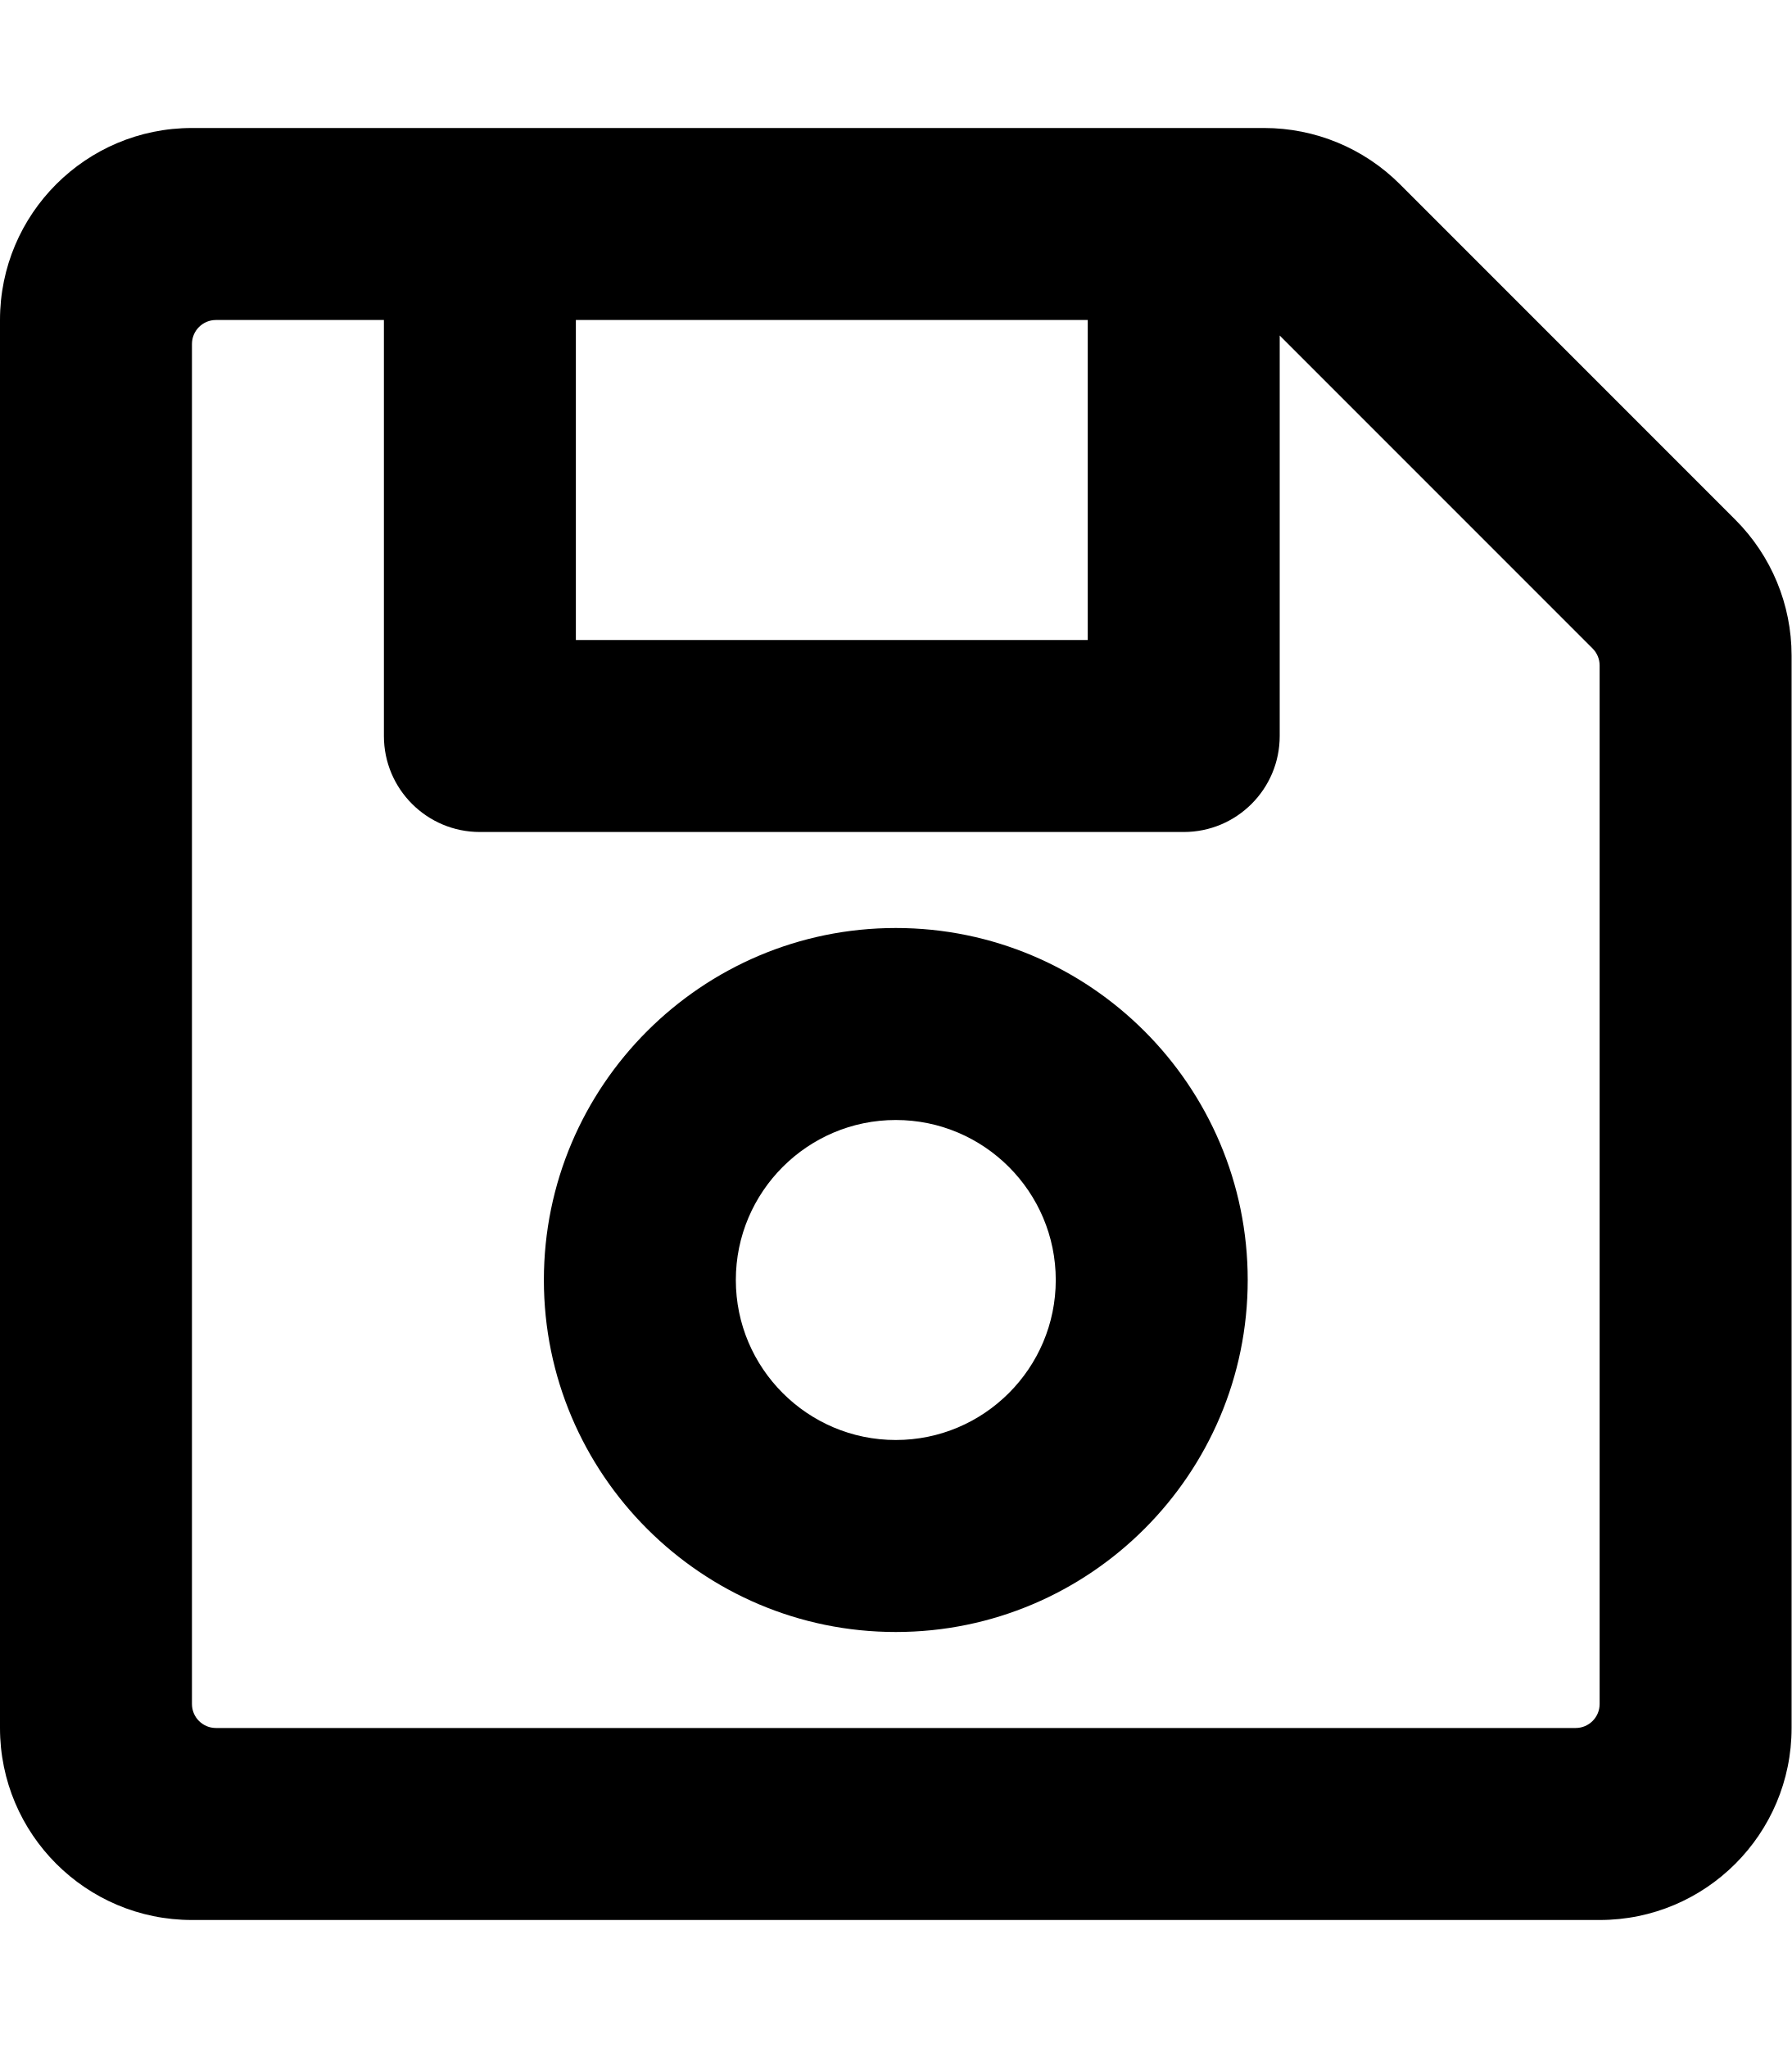
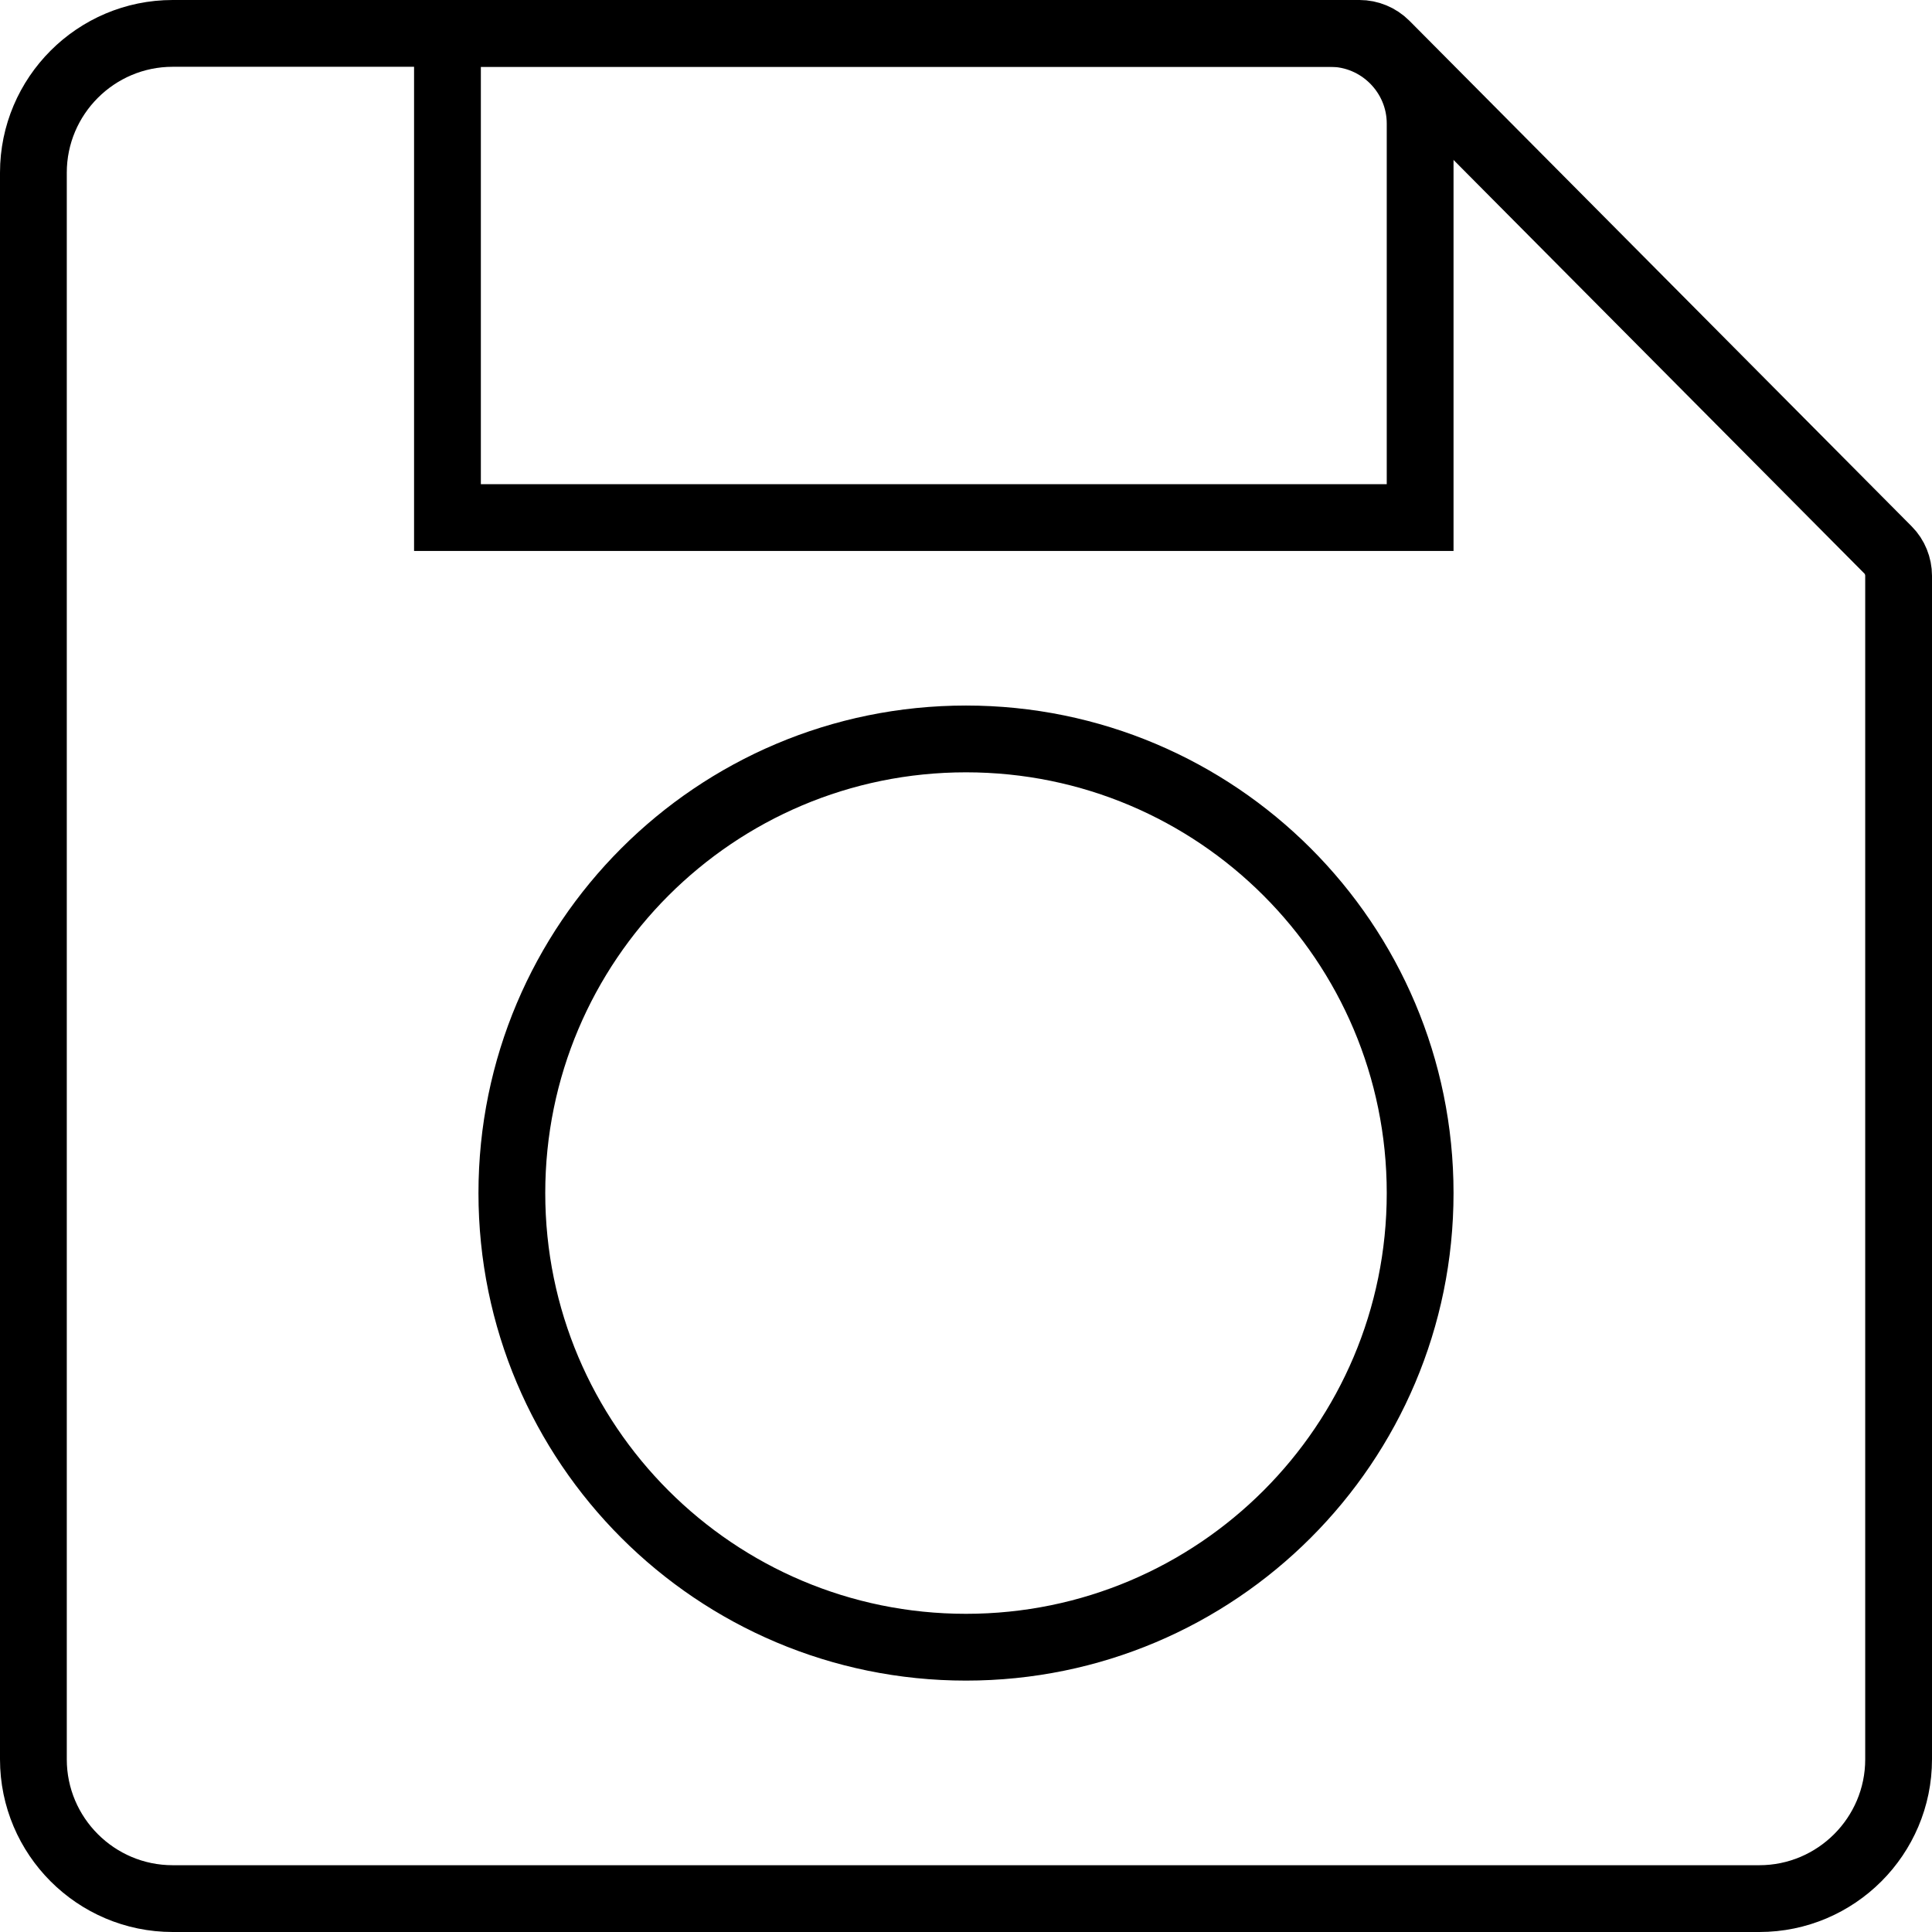
- <svg xmlns="http://www.w3.org/2000/svg" viewBox="0 0 448 512">
-   <path d="M433.941 129.941l-83.882-83.882A48 48 0 0 0 316.118 32H48C21.49 32 0 53.49 0 80v352c0 26.51 21.49 48 48 48h352c26.51 0 48-21.49 48-48V163.882a48 48 0 0 0-14.059-33.941zM272 80v80H144V80h128zm122 352H54a6 6 0 0 1-6-6V86a6 6 0 0 1 6-6h42v104c0 13.255 10.745 24 24 24h176c13.255 0 24-10.745 24-24V83.882l78.243 78.243a6 6 0 0 1 1.757 4.243V426a6 6 0 0 1-6 6zM224 232c-48.523 0-88 39.477-88 88s39.477 88 88 88 88-39.477 88-88-39.477-88-88-88zm0 128c-22.056 0-40-17.944-40-40s17.944-40 40-40 40 17.944 40 40-17.944 40-40 40z" />
+ <svg xmlns="http://www.w3.org/2000/svg" version="1.1" id="Capa_1" x="0px" y="0px" viewBox="0 0 405 405" style="enable-background:new 0 0 405 405;" xml:space="preserve">
+   <style type="text/css">
+ 	.st0{fill:none;stroke:#000000;stroke-width:14;stroke-miterlimit:10;}
+ </style>
+   <circle class="st0" cx="202.5" cy="250.1" r="95.2" />
+   <path class="st0" d="M368.8,398H36.2C20.1,398,7,384.9,7,368.8V36.2C7,20.1,20.1,7,36.2,7H285c2,0,4,0.8,5.5,2.3l105.3,106  c1.4,1.4,2.2,3.4,2.2,5.4v248.1C398,384.9,384.9,398,368.8,398z" />
+   <path class="st0" d="M297.7,108.5H93.8V7h185c10.4,0,18.9,8.5,18.9,18.9V108.5z" />
</svg>
